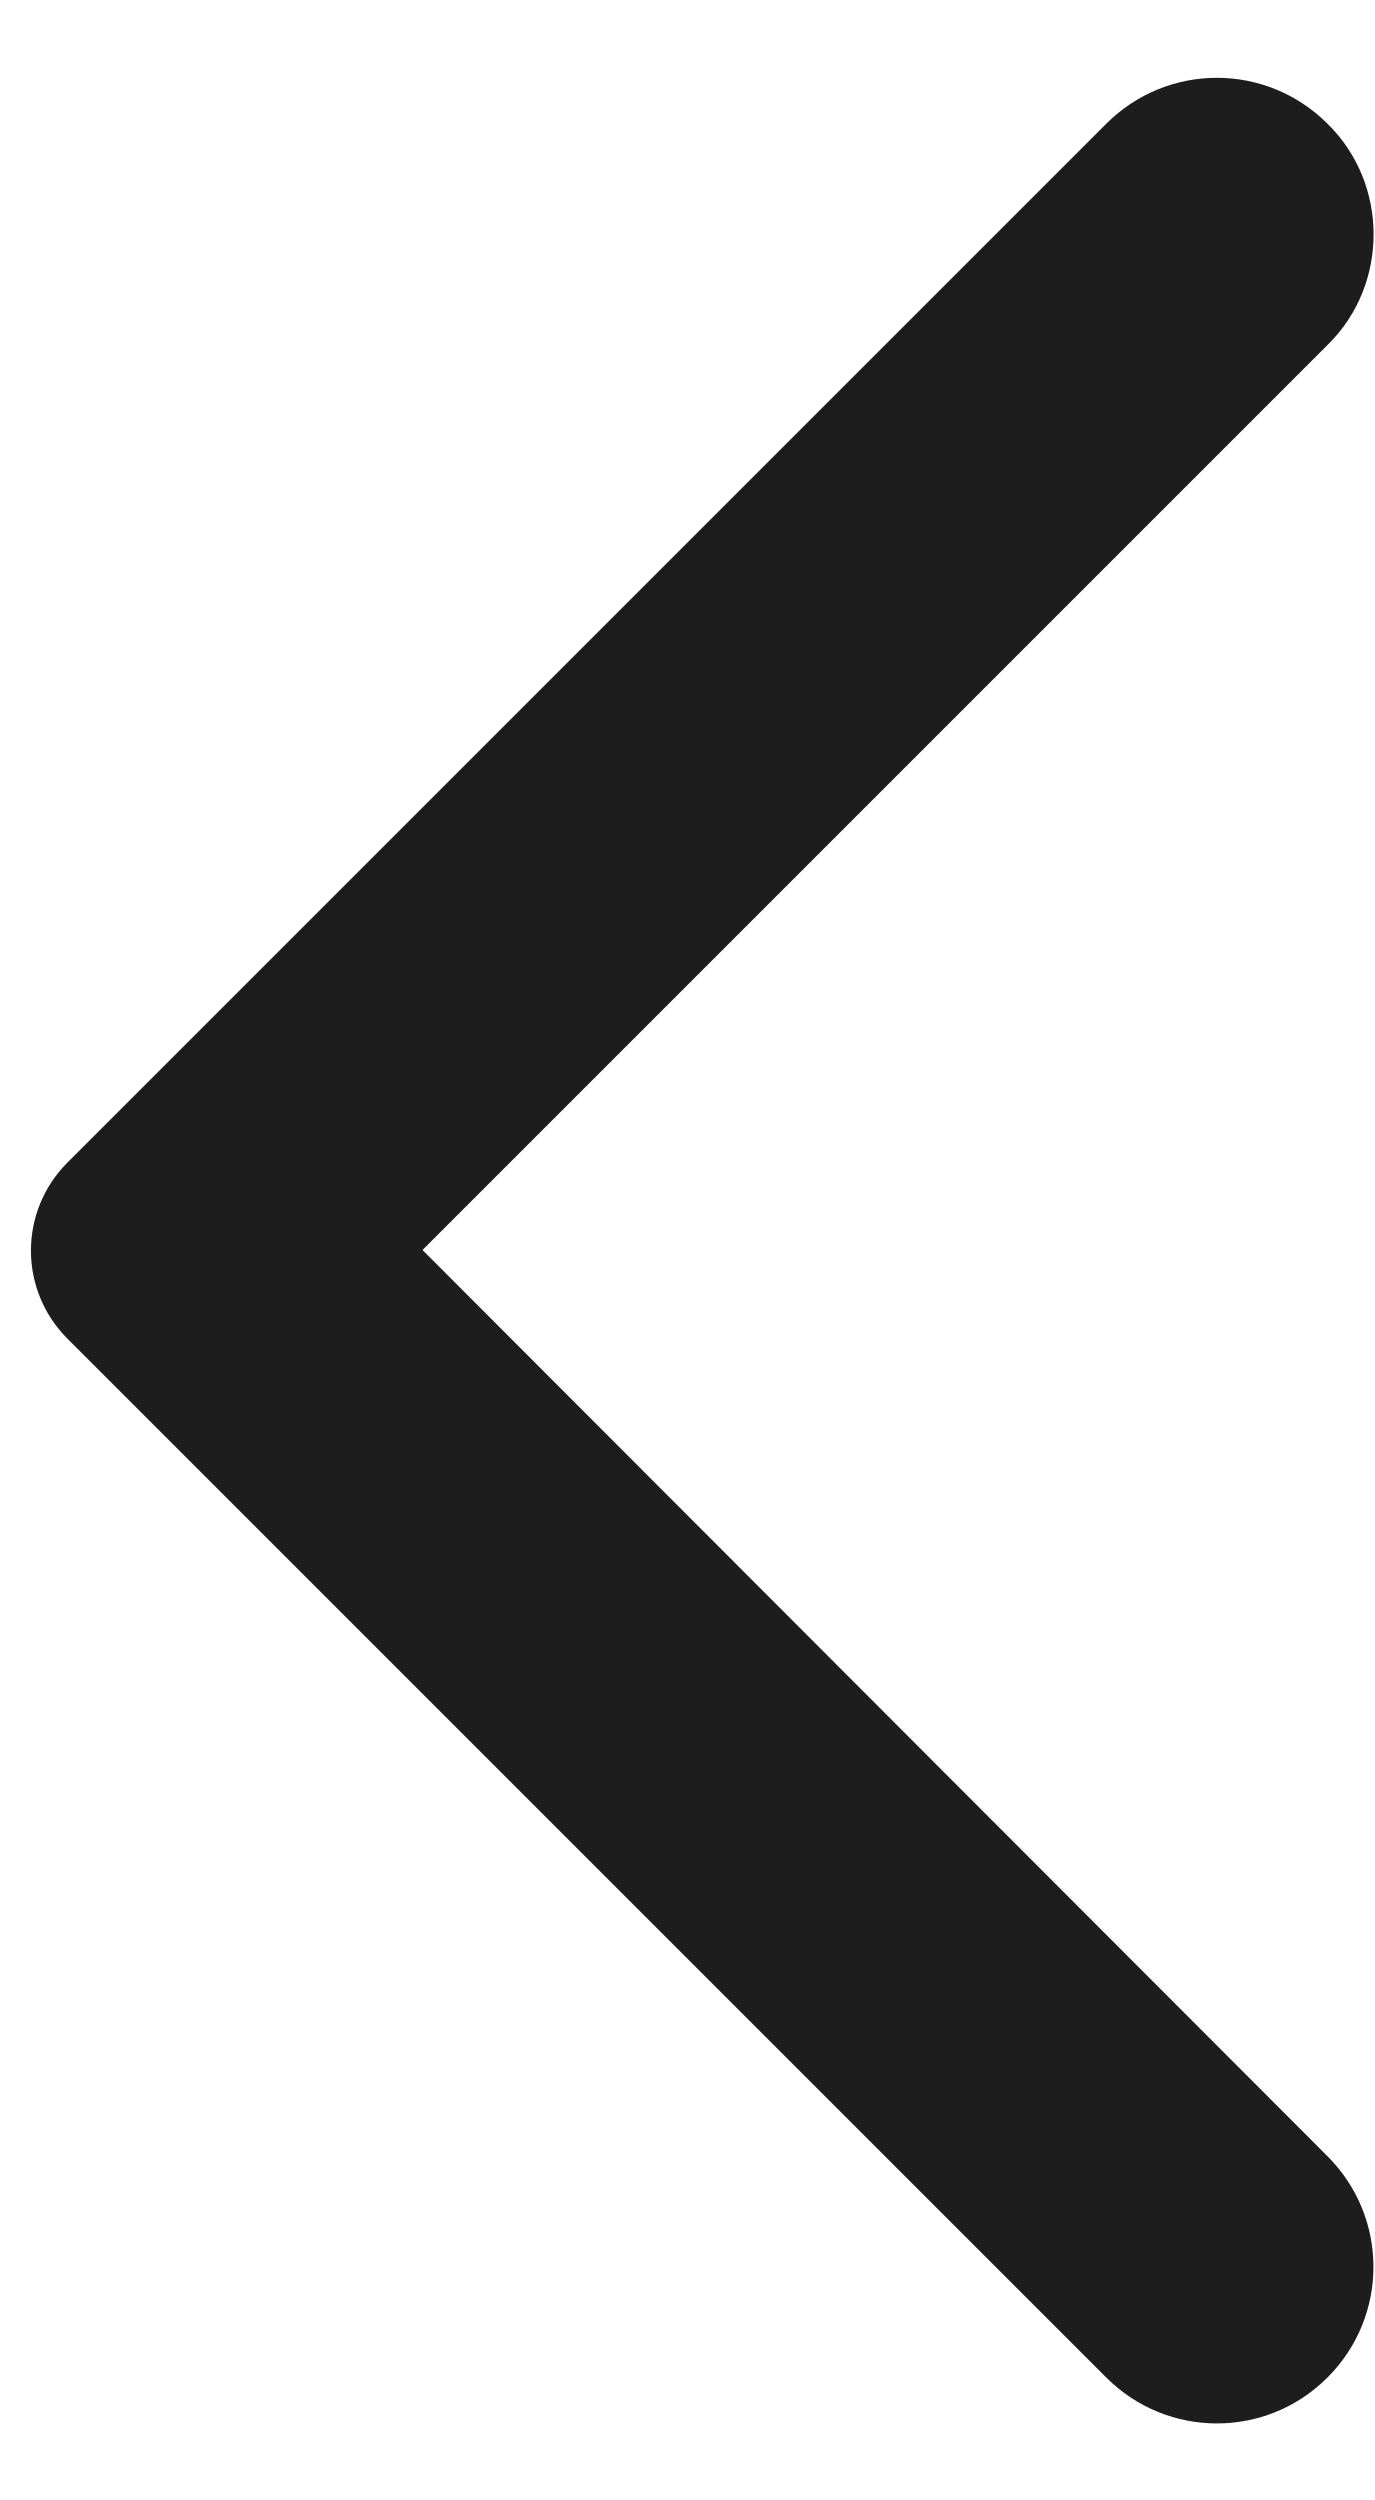
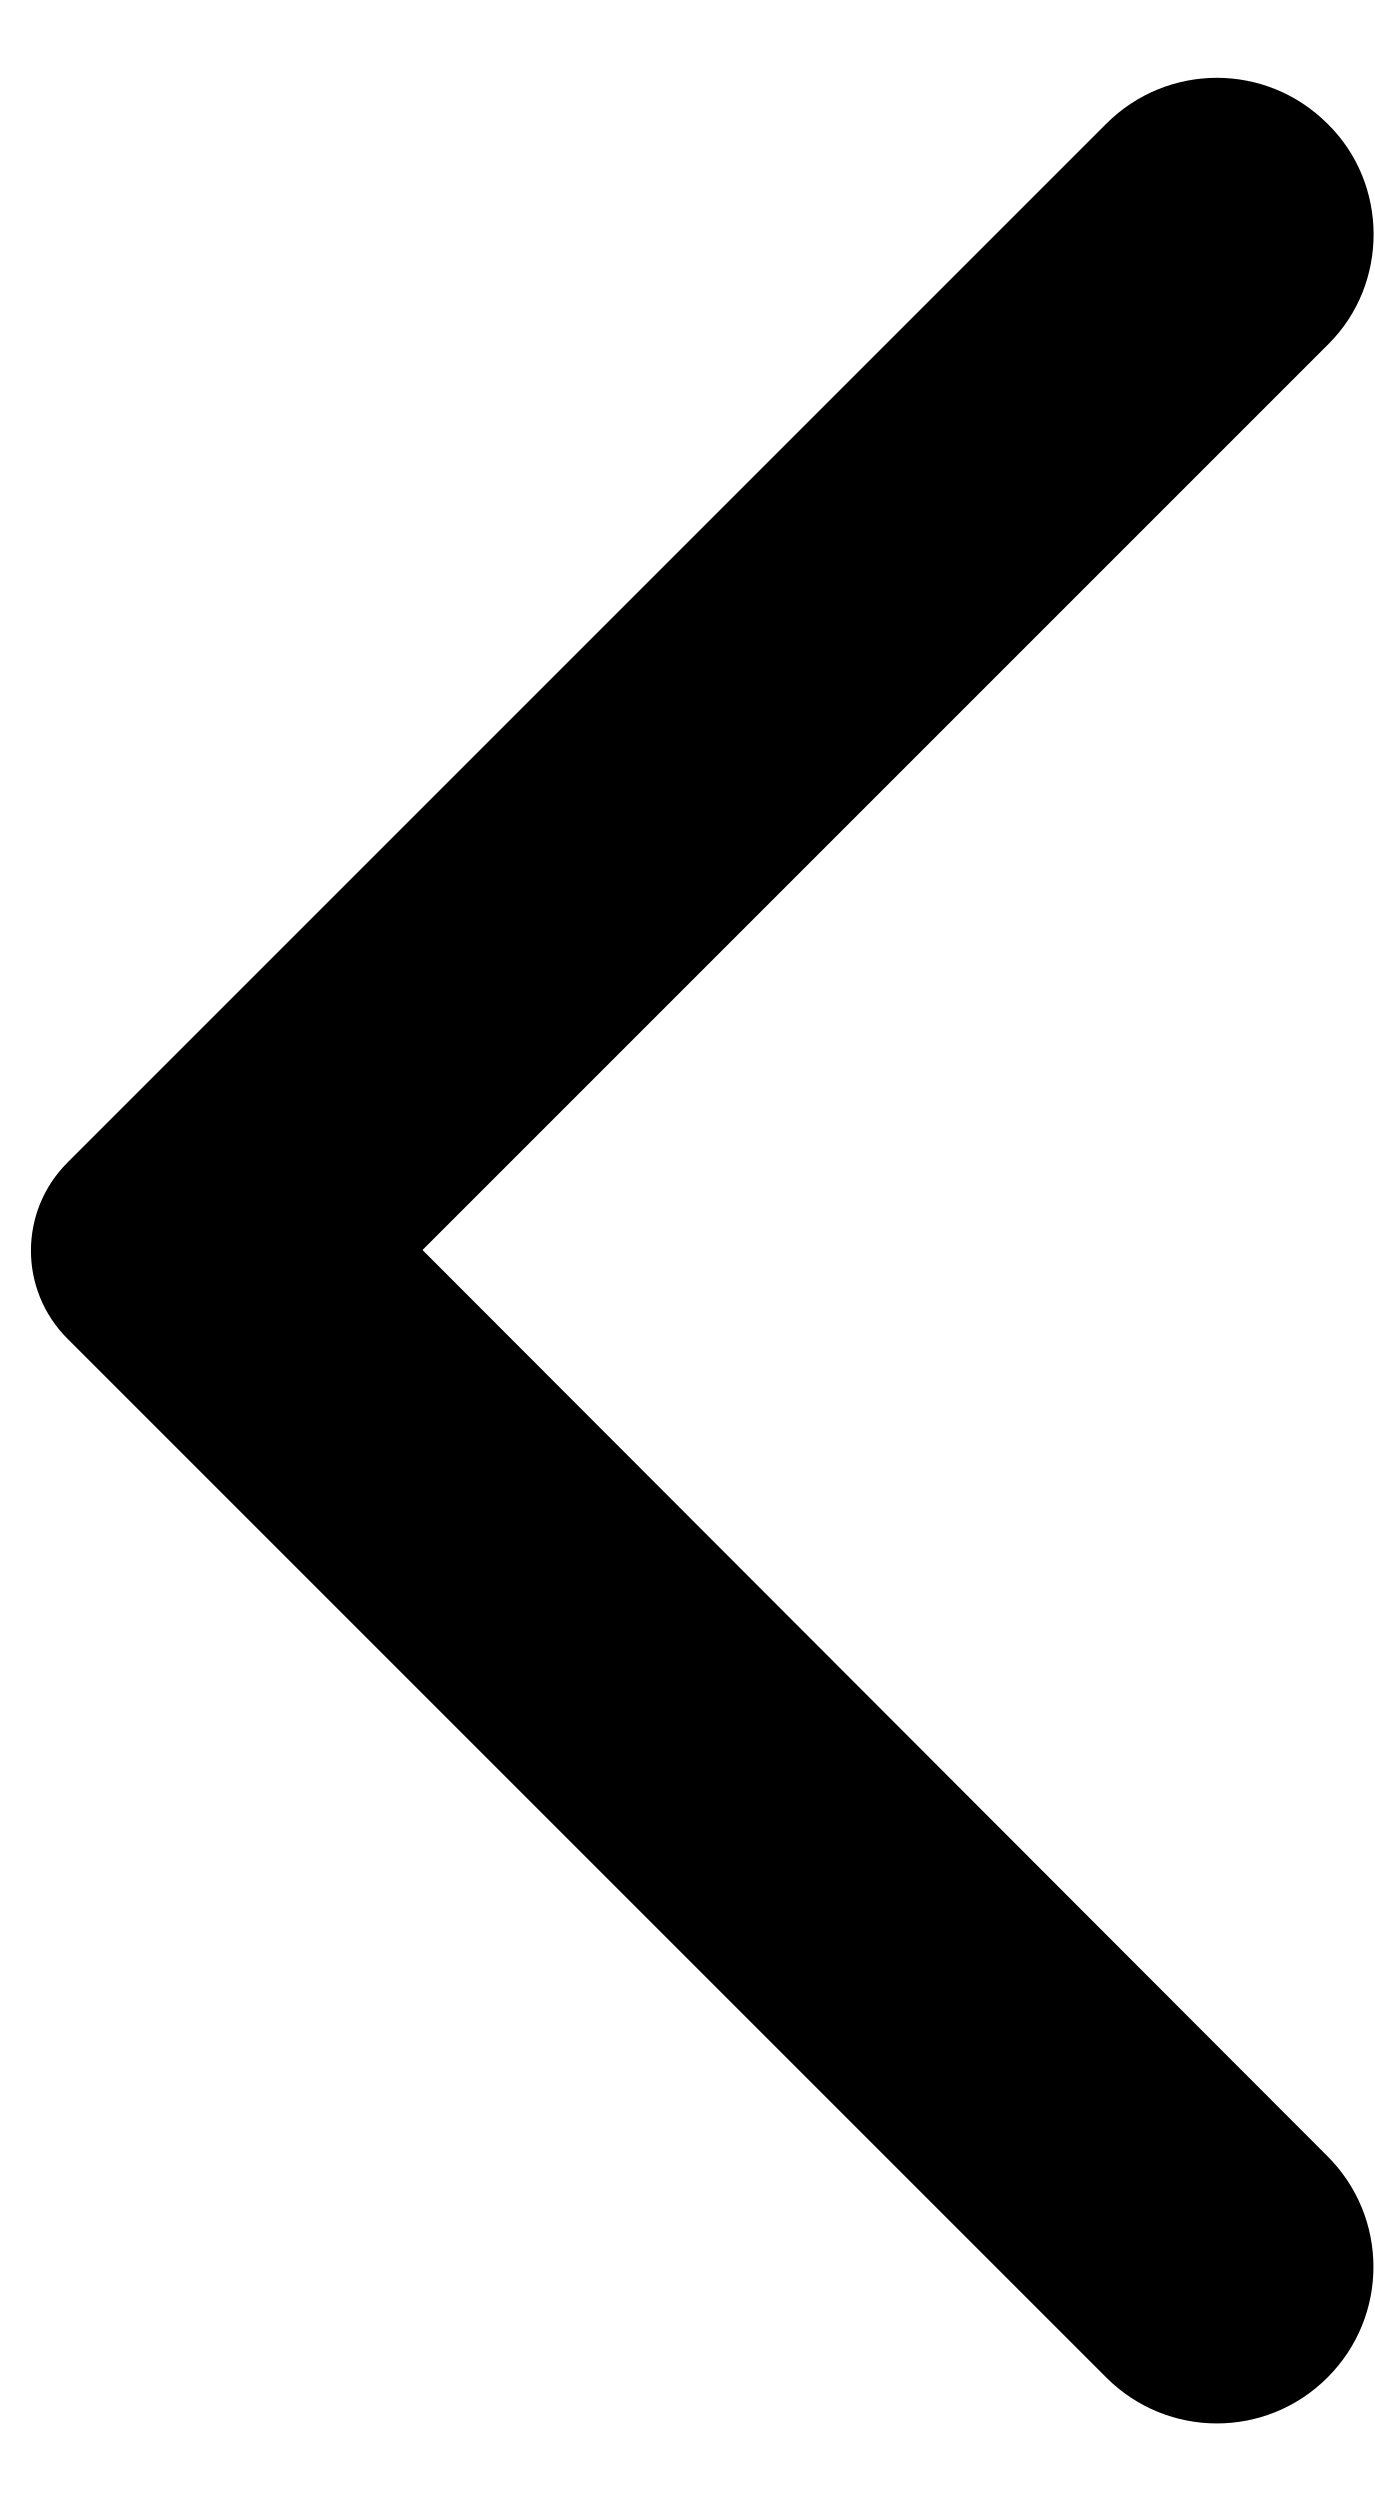
<svg xmlns="http://www.w3.org/2000/svg" width="11px" height="20px" viewBox="0 0 11 20" version="1.1">
  <g id="Icons" stroke="none" stroke-width="1" fill="none" fill-rule="evenodd">
    <g id="Rounded" transform="translate(-548, -3434)">
      <g id="Navigation" transform="translate(100, 3378)">
        <g id="-Round-/-Navigation-/-arrow_back_ios" transform="translate(442, 54)">
          <g>
            <polygon id="Path" opacity="0.87" points="0 0 24 0 24 24 0 24" />
-             <path d="M16.62,2.99 C16.13,2.5 15.34,2.5 14.85,2.99 L6.54,11.3 C6.15,11.69 6.15,12.32 6.54,12.71 L14.85,21.02 C15.34,21.51 16.13,21.51 16.62,21.02 C17.11,20.53 17.11,19.74 16.62,19.25 L9.38,12 L16.63,4.75 C17.11,4.27 17.11,3.47 16.62,2.99 Z" id="🔹-Icon-Color" fill="#1D1D1D" />
+             <path d="M16.62,2.99 C16.13,2.5 15.34,2.5 14.85,2.99 L6.54,11.3 C6.15,11.69 6.15,12.32 6.54,12.71 L14.85,21.02 C15.34,21.51 16.13,21.51 16.62,21.02 C17.11,20.53 17.11,19.74 16.62,19.25 L9.38,12 L16.63,4.75 C17.11,4.27 17.11,3.47 16.62,2.99 Z" id="🔹-Icon-Color" fill="currentColor" />
          </g>
        </g>
      </g>
    </g>
  </g>
</svg>
